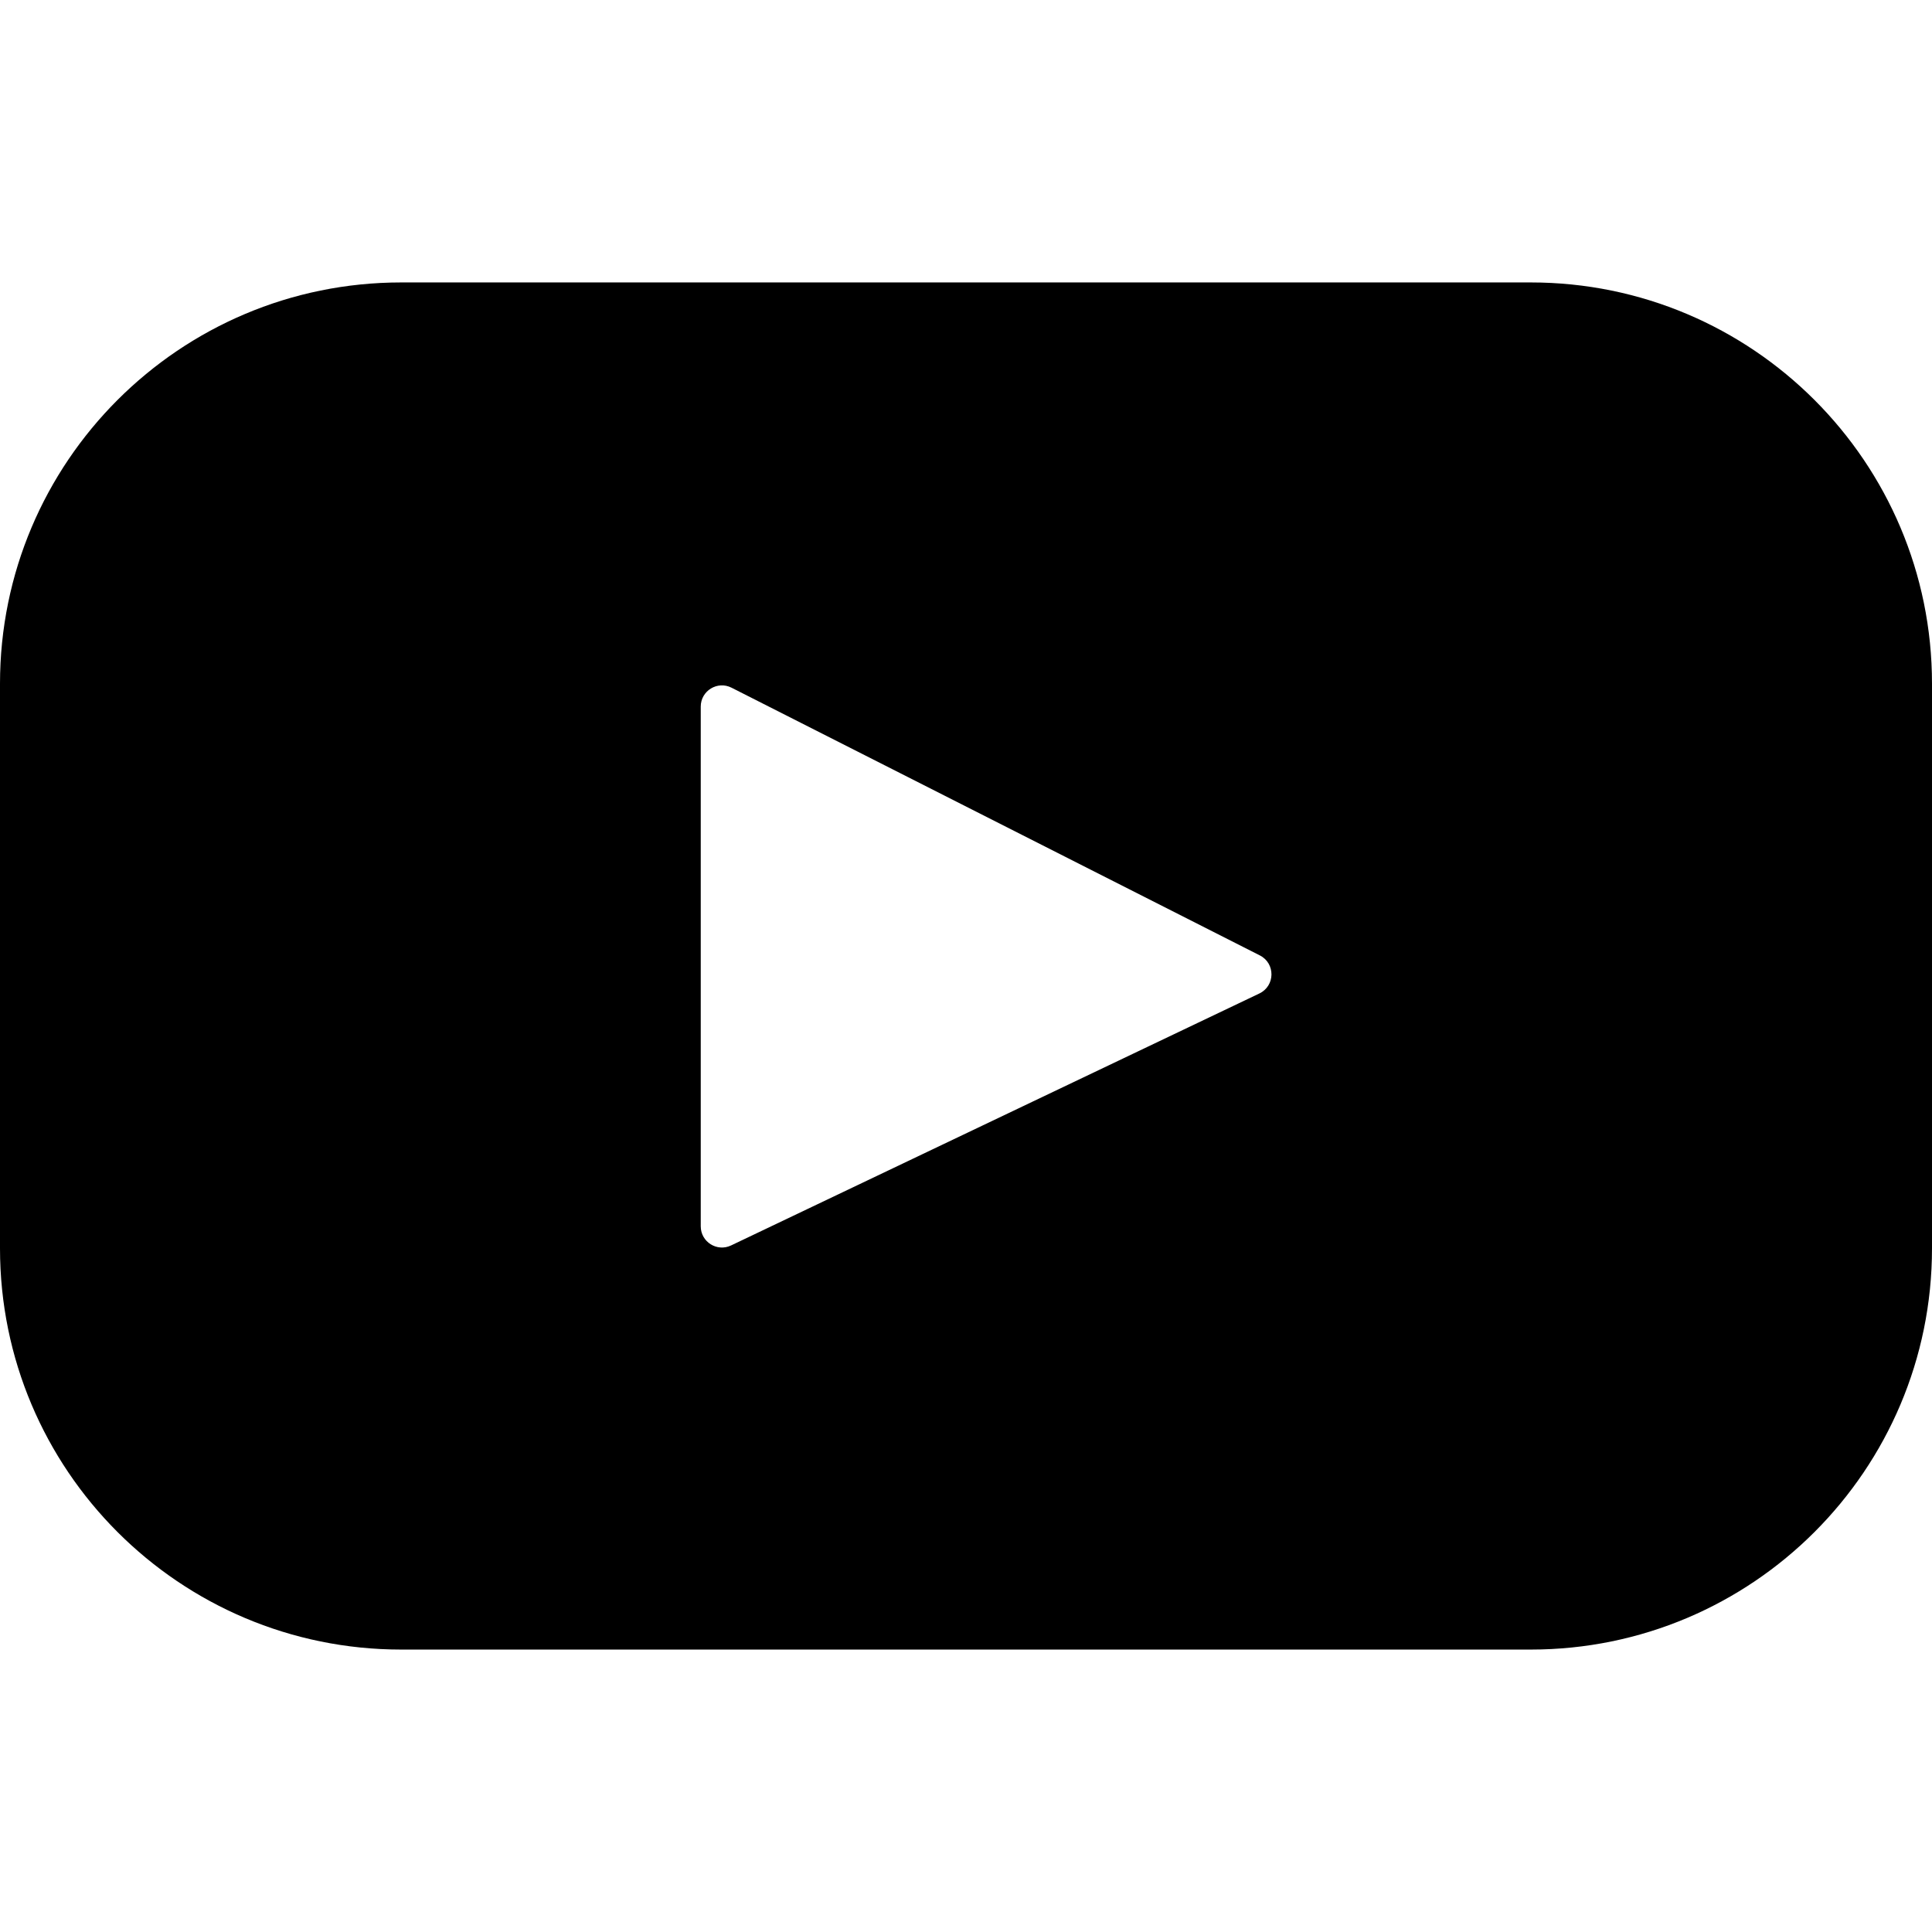
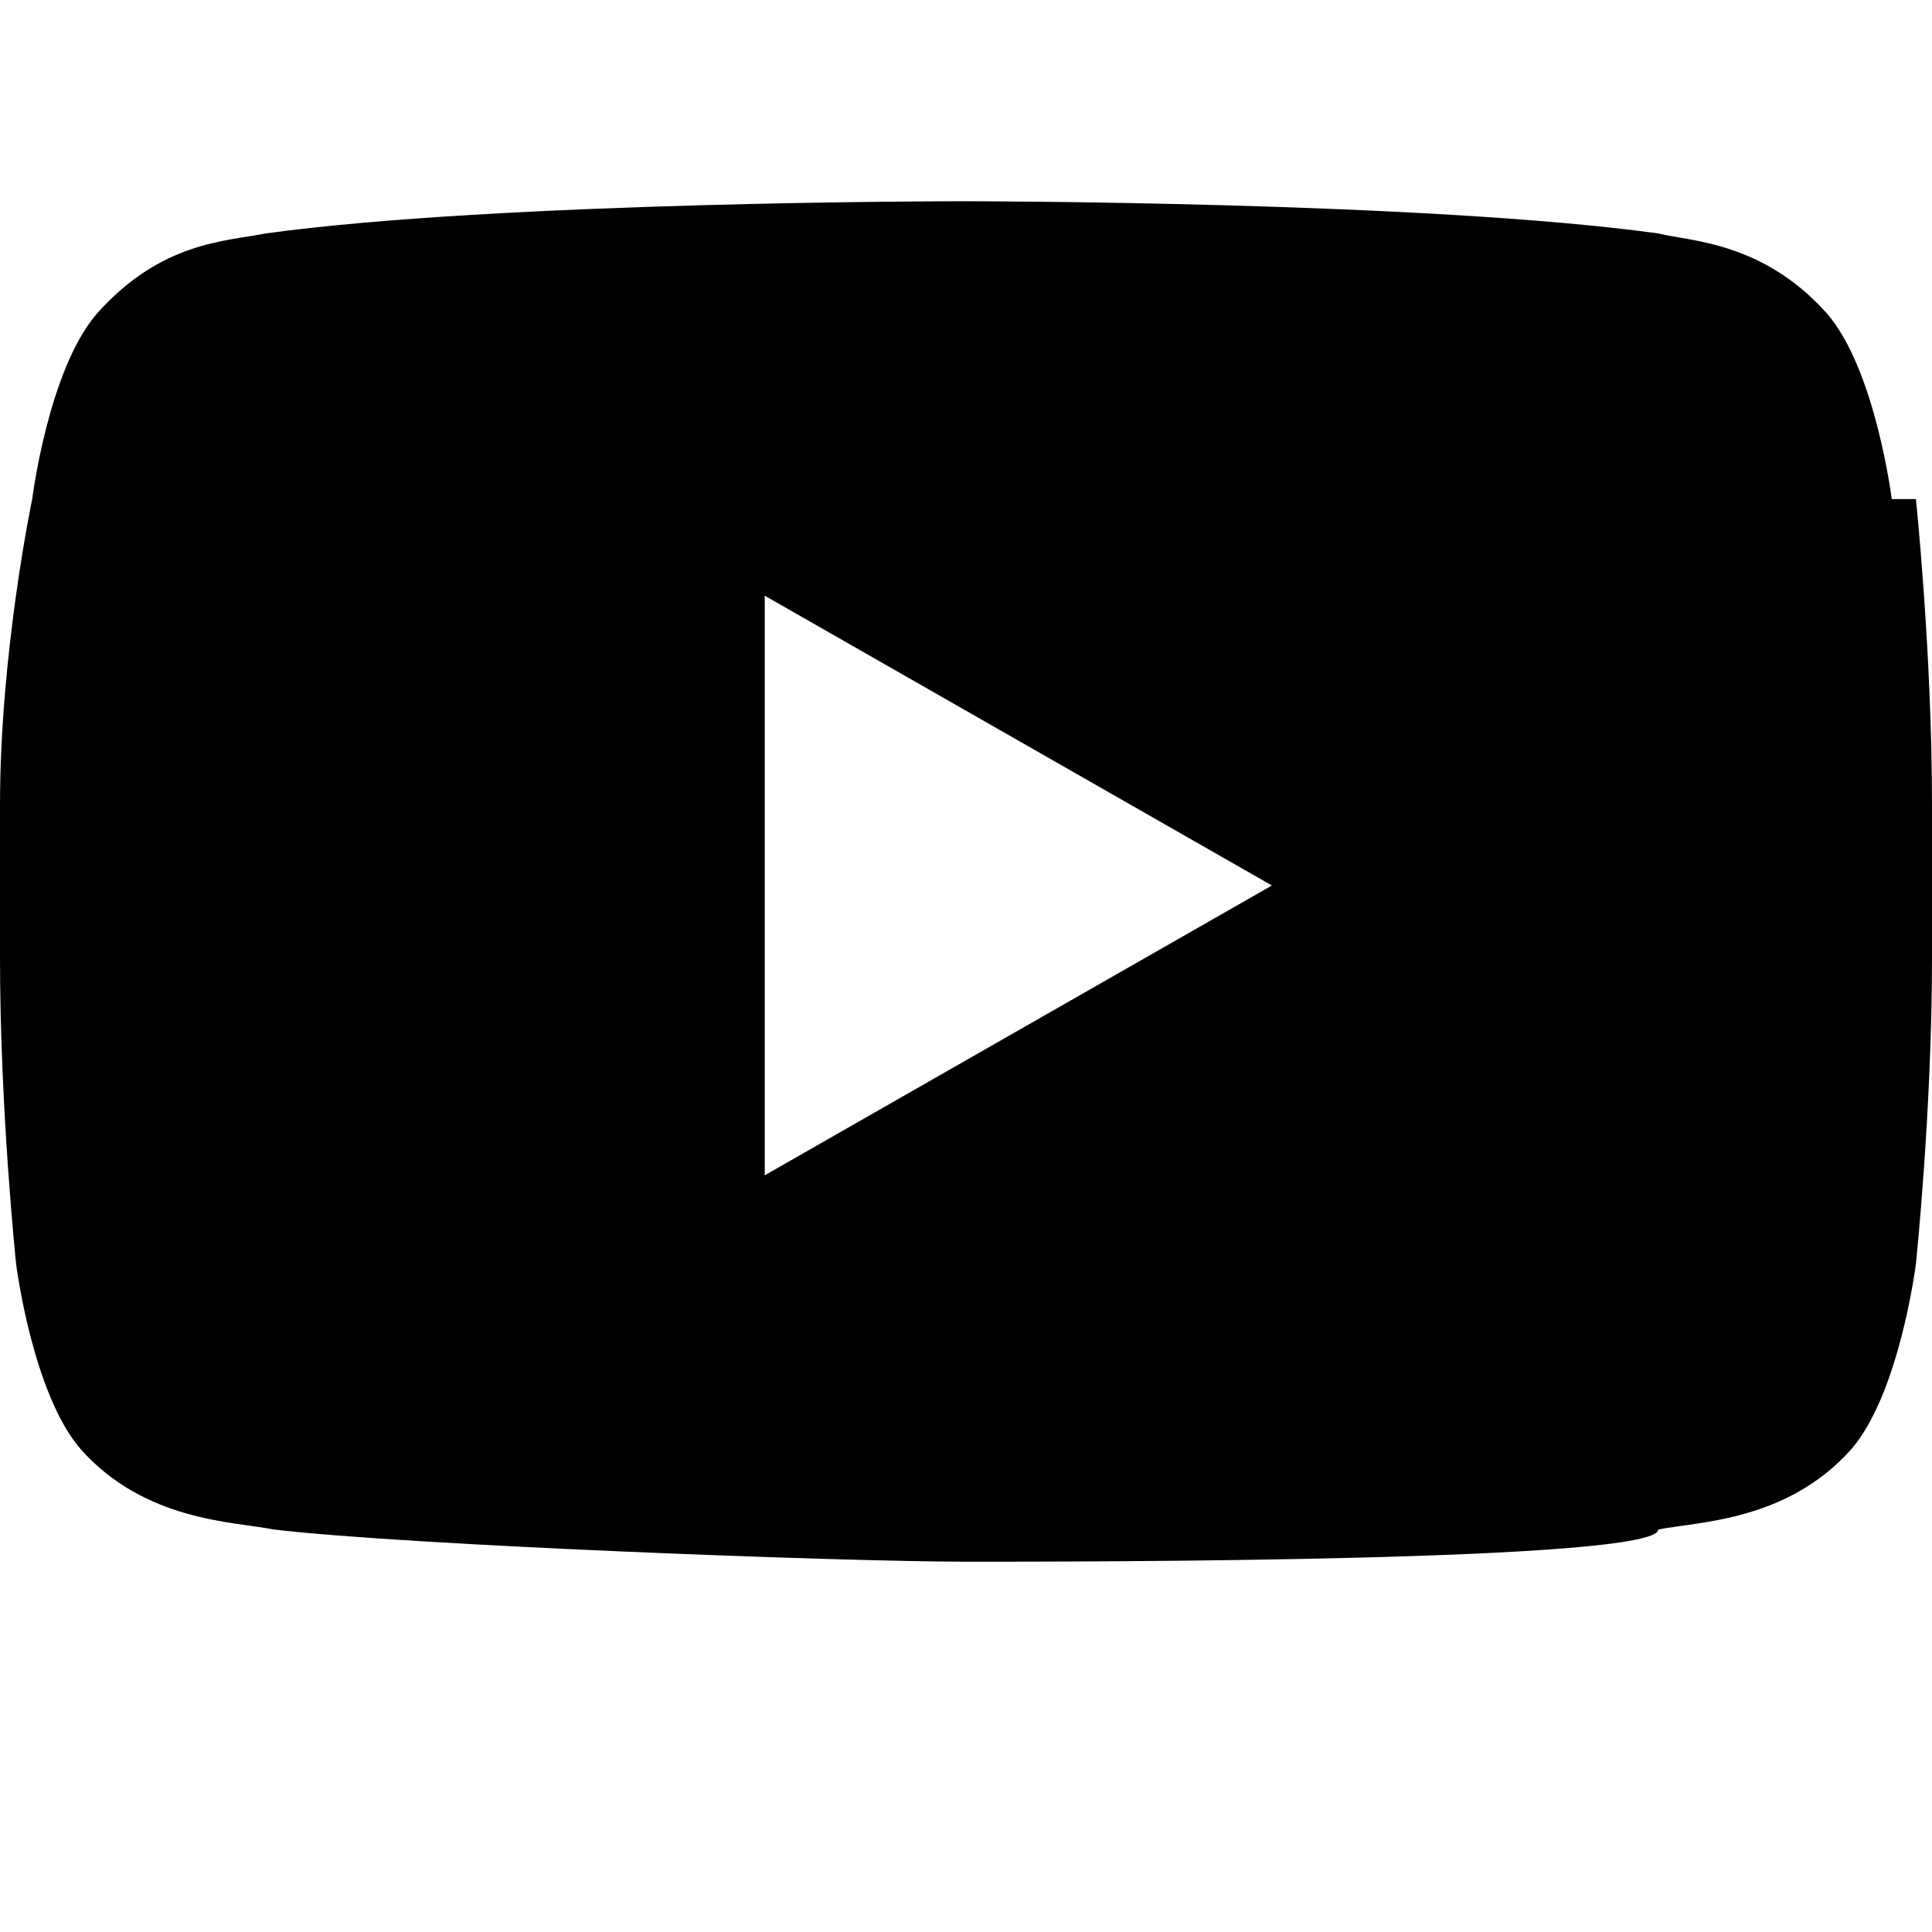
- <svg xmlns="http://www.w3.org/2000/svg" height="800px" width="800px" version="1.1" id="Layer_1" viewBox="0 0 461.001 461.001" xml:space="preserve">
-   <g>
-     <path fill="currentColor" d="M365.257,67.393H95.744C42.866,67.393,0,110.259,0,163.137v134.728   c0,52.878,42.866,95.744,95.744,95.744h269.513c52.878,0,95.744-42.866,95.744-95.744V163.137   C461.001,110.259,418.135,67.393,365.257,67.393z M300.506,237.056l-126.06,60.123c-3.359,1.602-7.239-0.847-7.239-4.568V168.607   c0-3.774,3.982-6.22,7.348-4.514l126.06,63.881C304.363,229.873,304.298,235.248,300.506,237.056z" />
-   </g>
+ <svg xmlns="http://www.w3.org/2000/svg" fill="currentColor" viewBox="0 0 24 24">
+   <path d="M23.5 6.2s-.2-1.6-.8-2.3c-.8-.9-1.7-.9-2.1-1C17.7 2.5 12 2.5 12 2.5h-.1s-5.7 0-8.6.4c-.5.1-1.3.1-2.1 1-.6.7-.8 2.3-.8 2.3S0 8.1 0 10v1.9c0 1.9.2 3.8.2 3.8s.2 1.6.8 2.3c.8.9 1.9.9 2.4 1 1.7.2 7.1.4 8.6.4s8.6 0 8.6-.4c.5-.1 1.6-.1 2.4-1 .6-.7.8-2.3.8-2.3s.2-1.9.2-3.8V10c0-1.9-.2-3.8-.2-3.8zM9.5 14.6V7.4L15.8 11l-6.3 3.6z" />
</svg>
